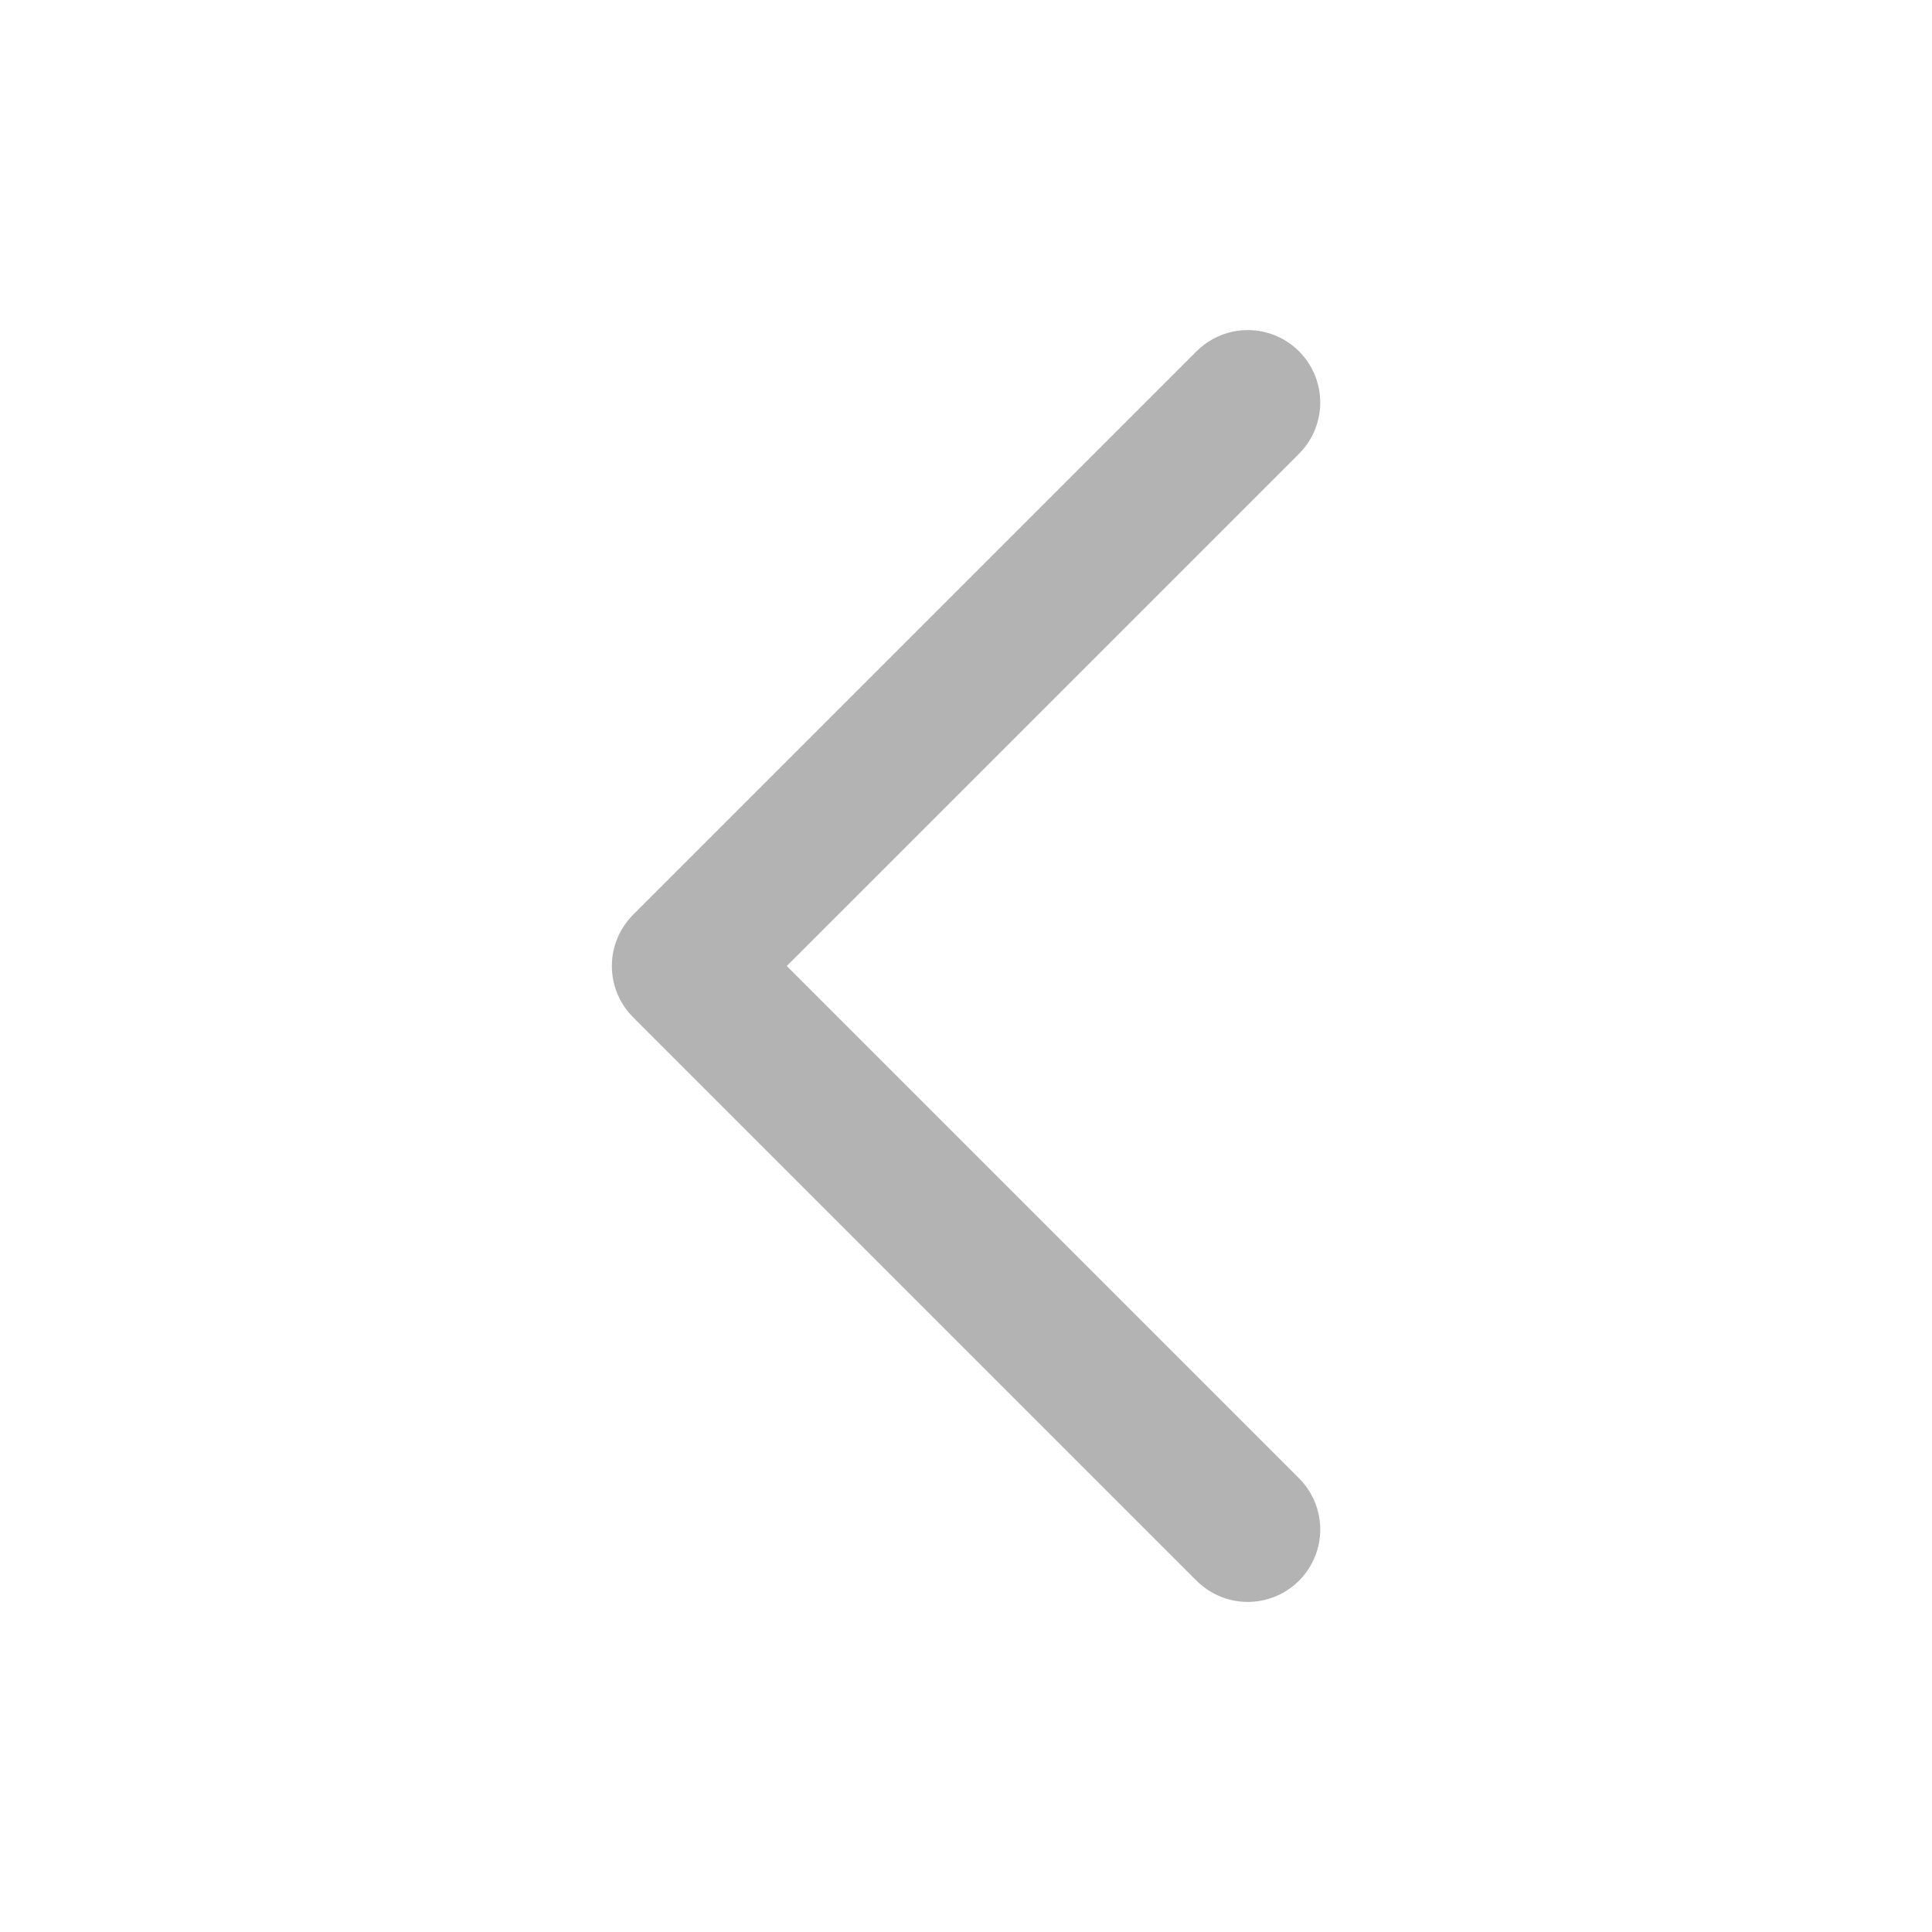
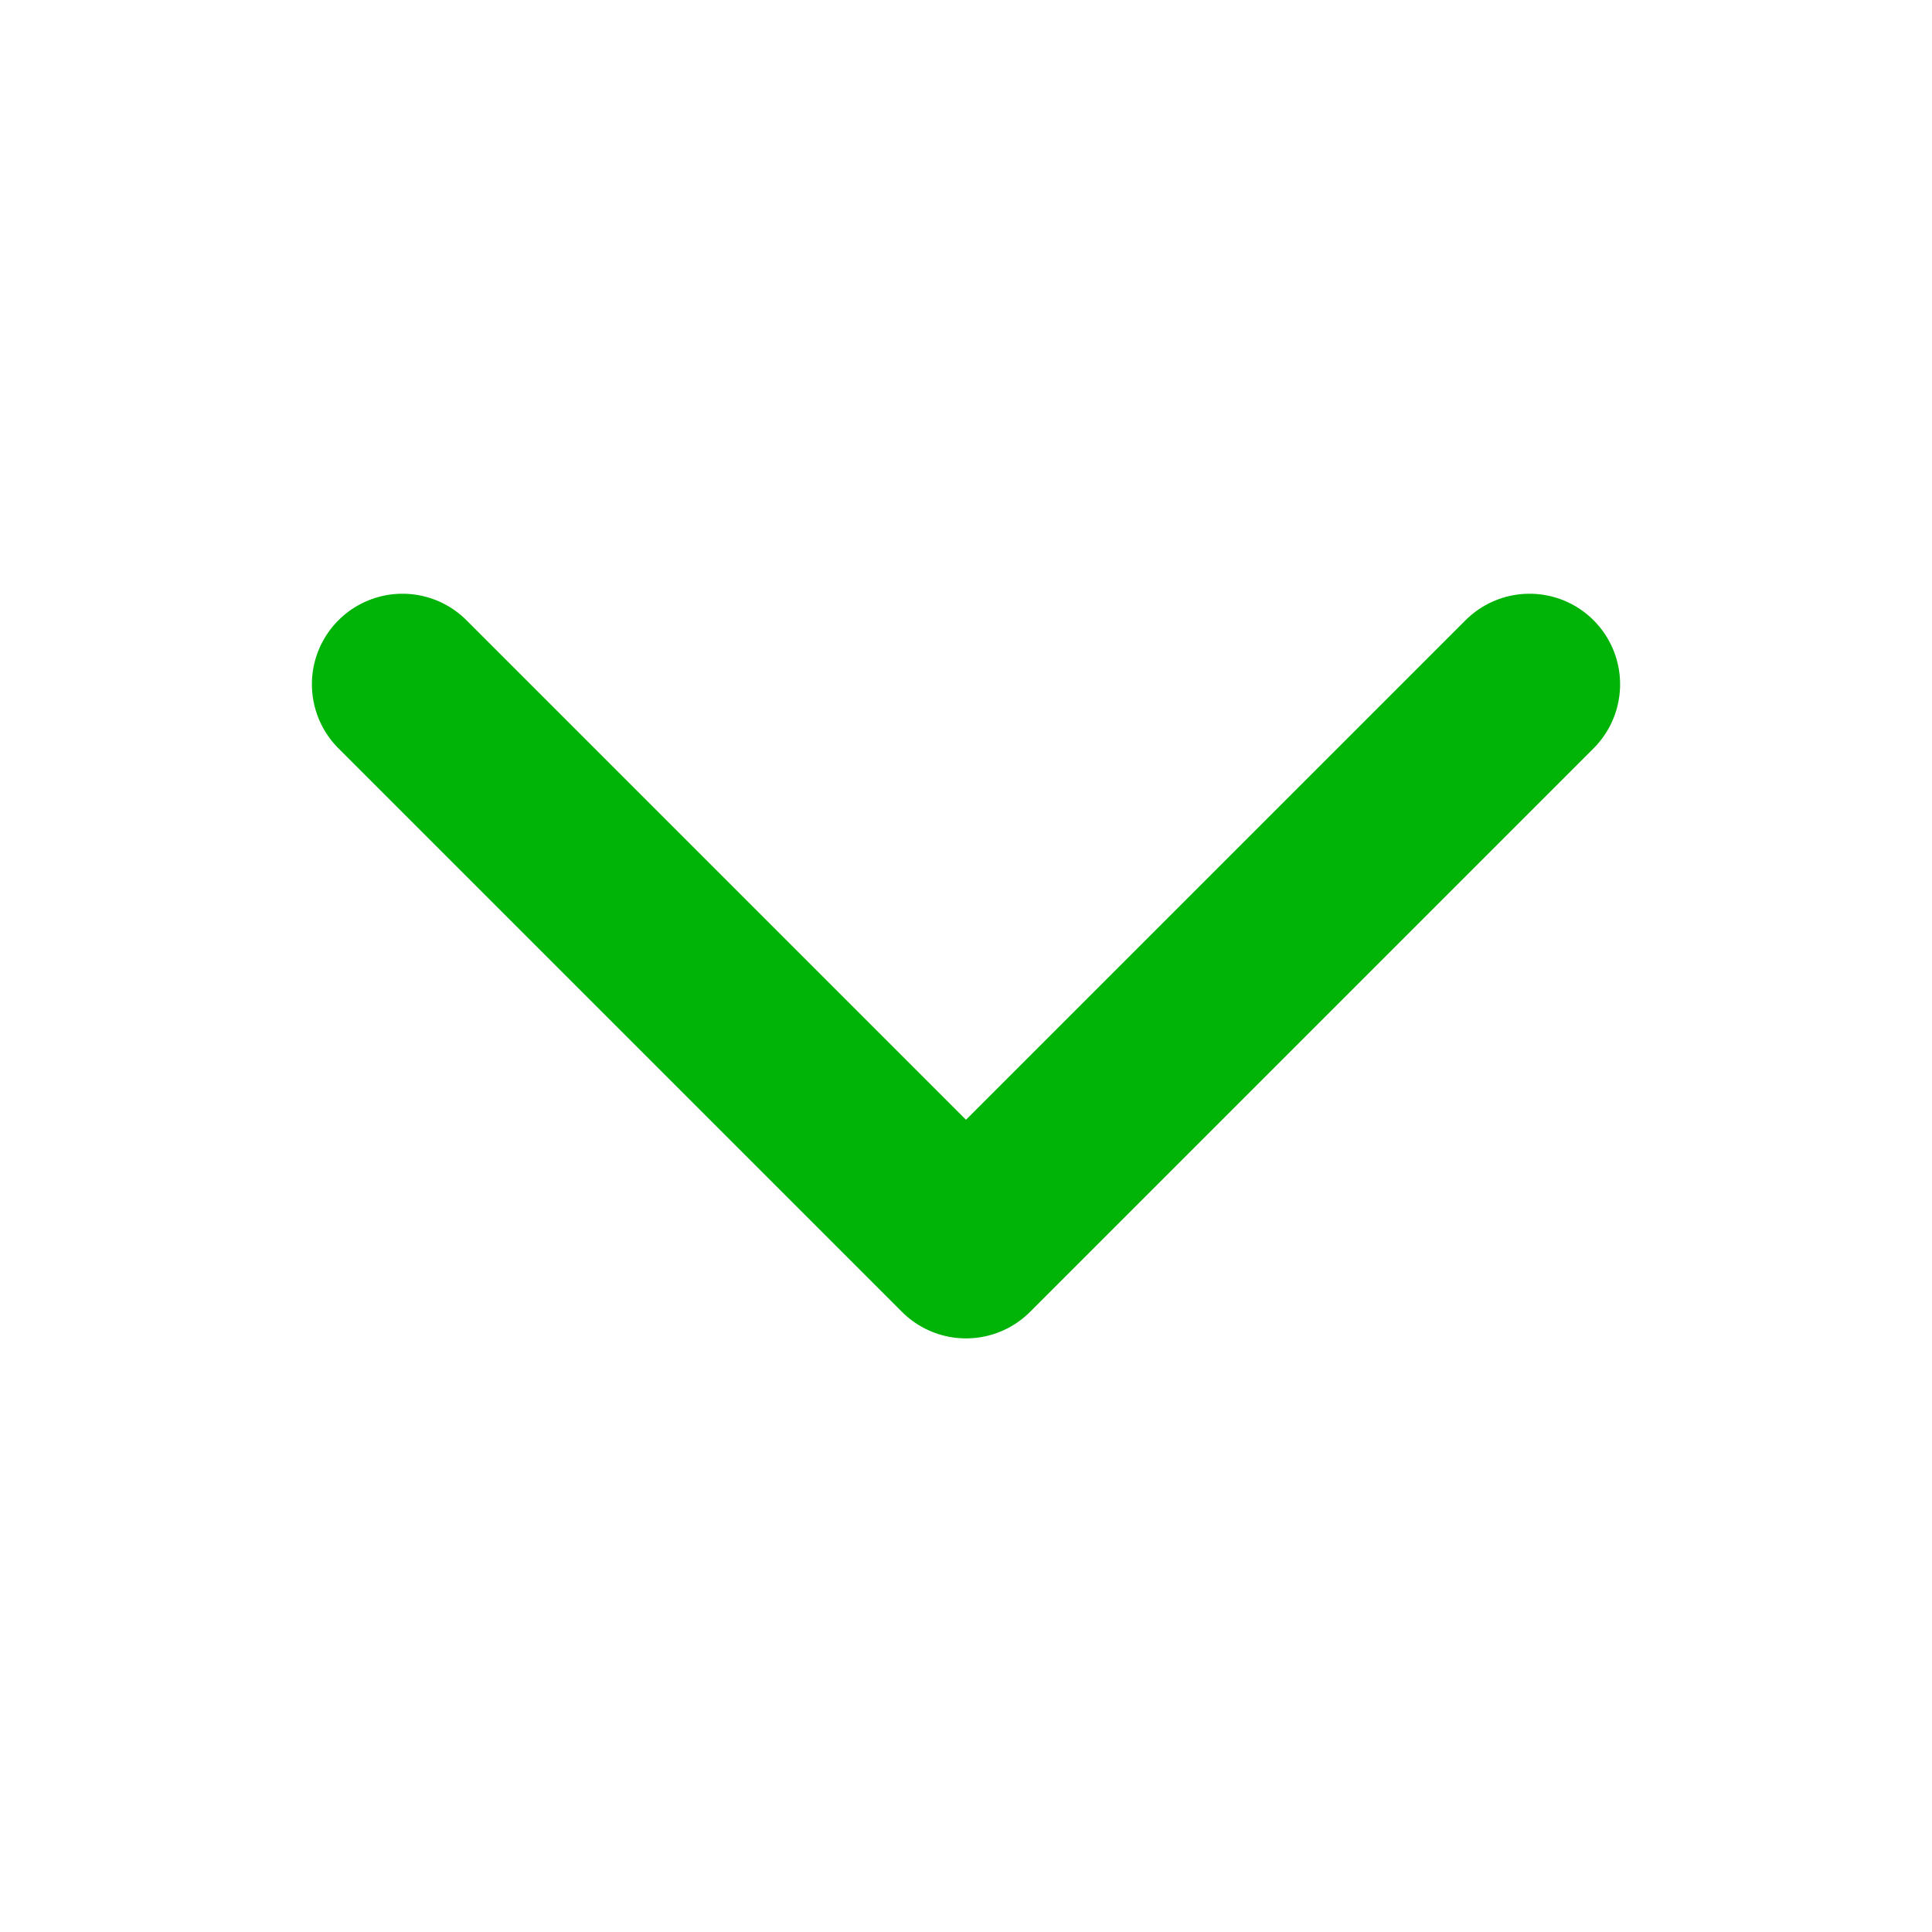
- <svg xmlns="http://www.w3.org/2000/svg" width="20" height="20" viewBox="0 0 20 20" fill="none">
-   <path d="M12.917 4.167L7.084 10L12.917 15.833" stroke="#B3B3B3" stroke-width="1.5" stroke-linecap="round" stroke-linejoin="round" />
+ <svg xmlns="http://www.w3.org/2000/svg" width="16" height="16" viewBox="0 0 16 16" fill="none">
+   <path d="M3.333 5.667L8 10.334L12.667 5.667" stroke="#00B307" stroke-width="1.5" stroke-linecap="round" stroke-linejoin="round" />
</svg>
